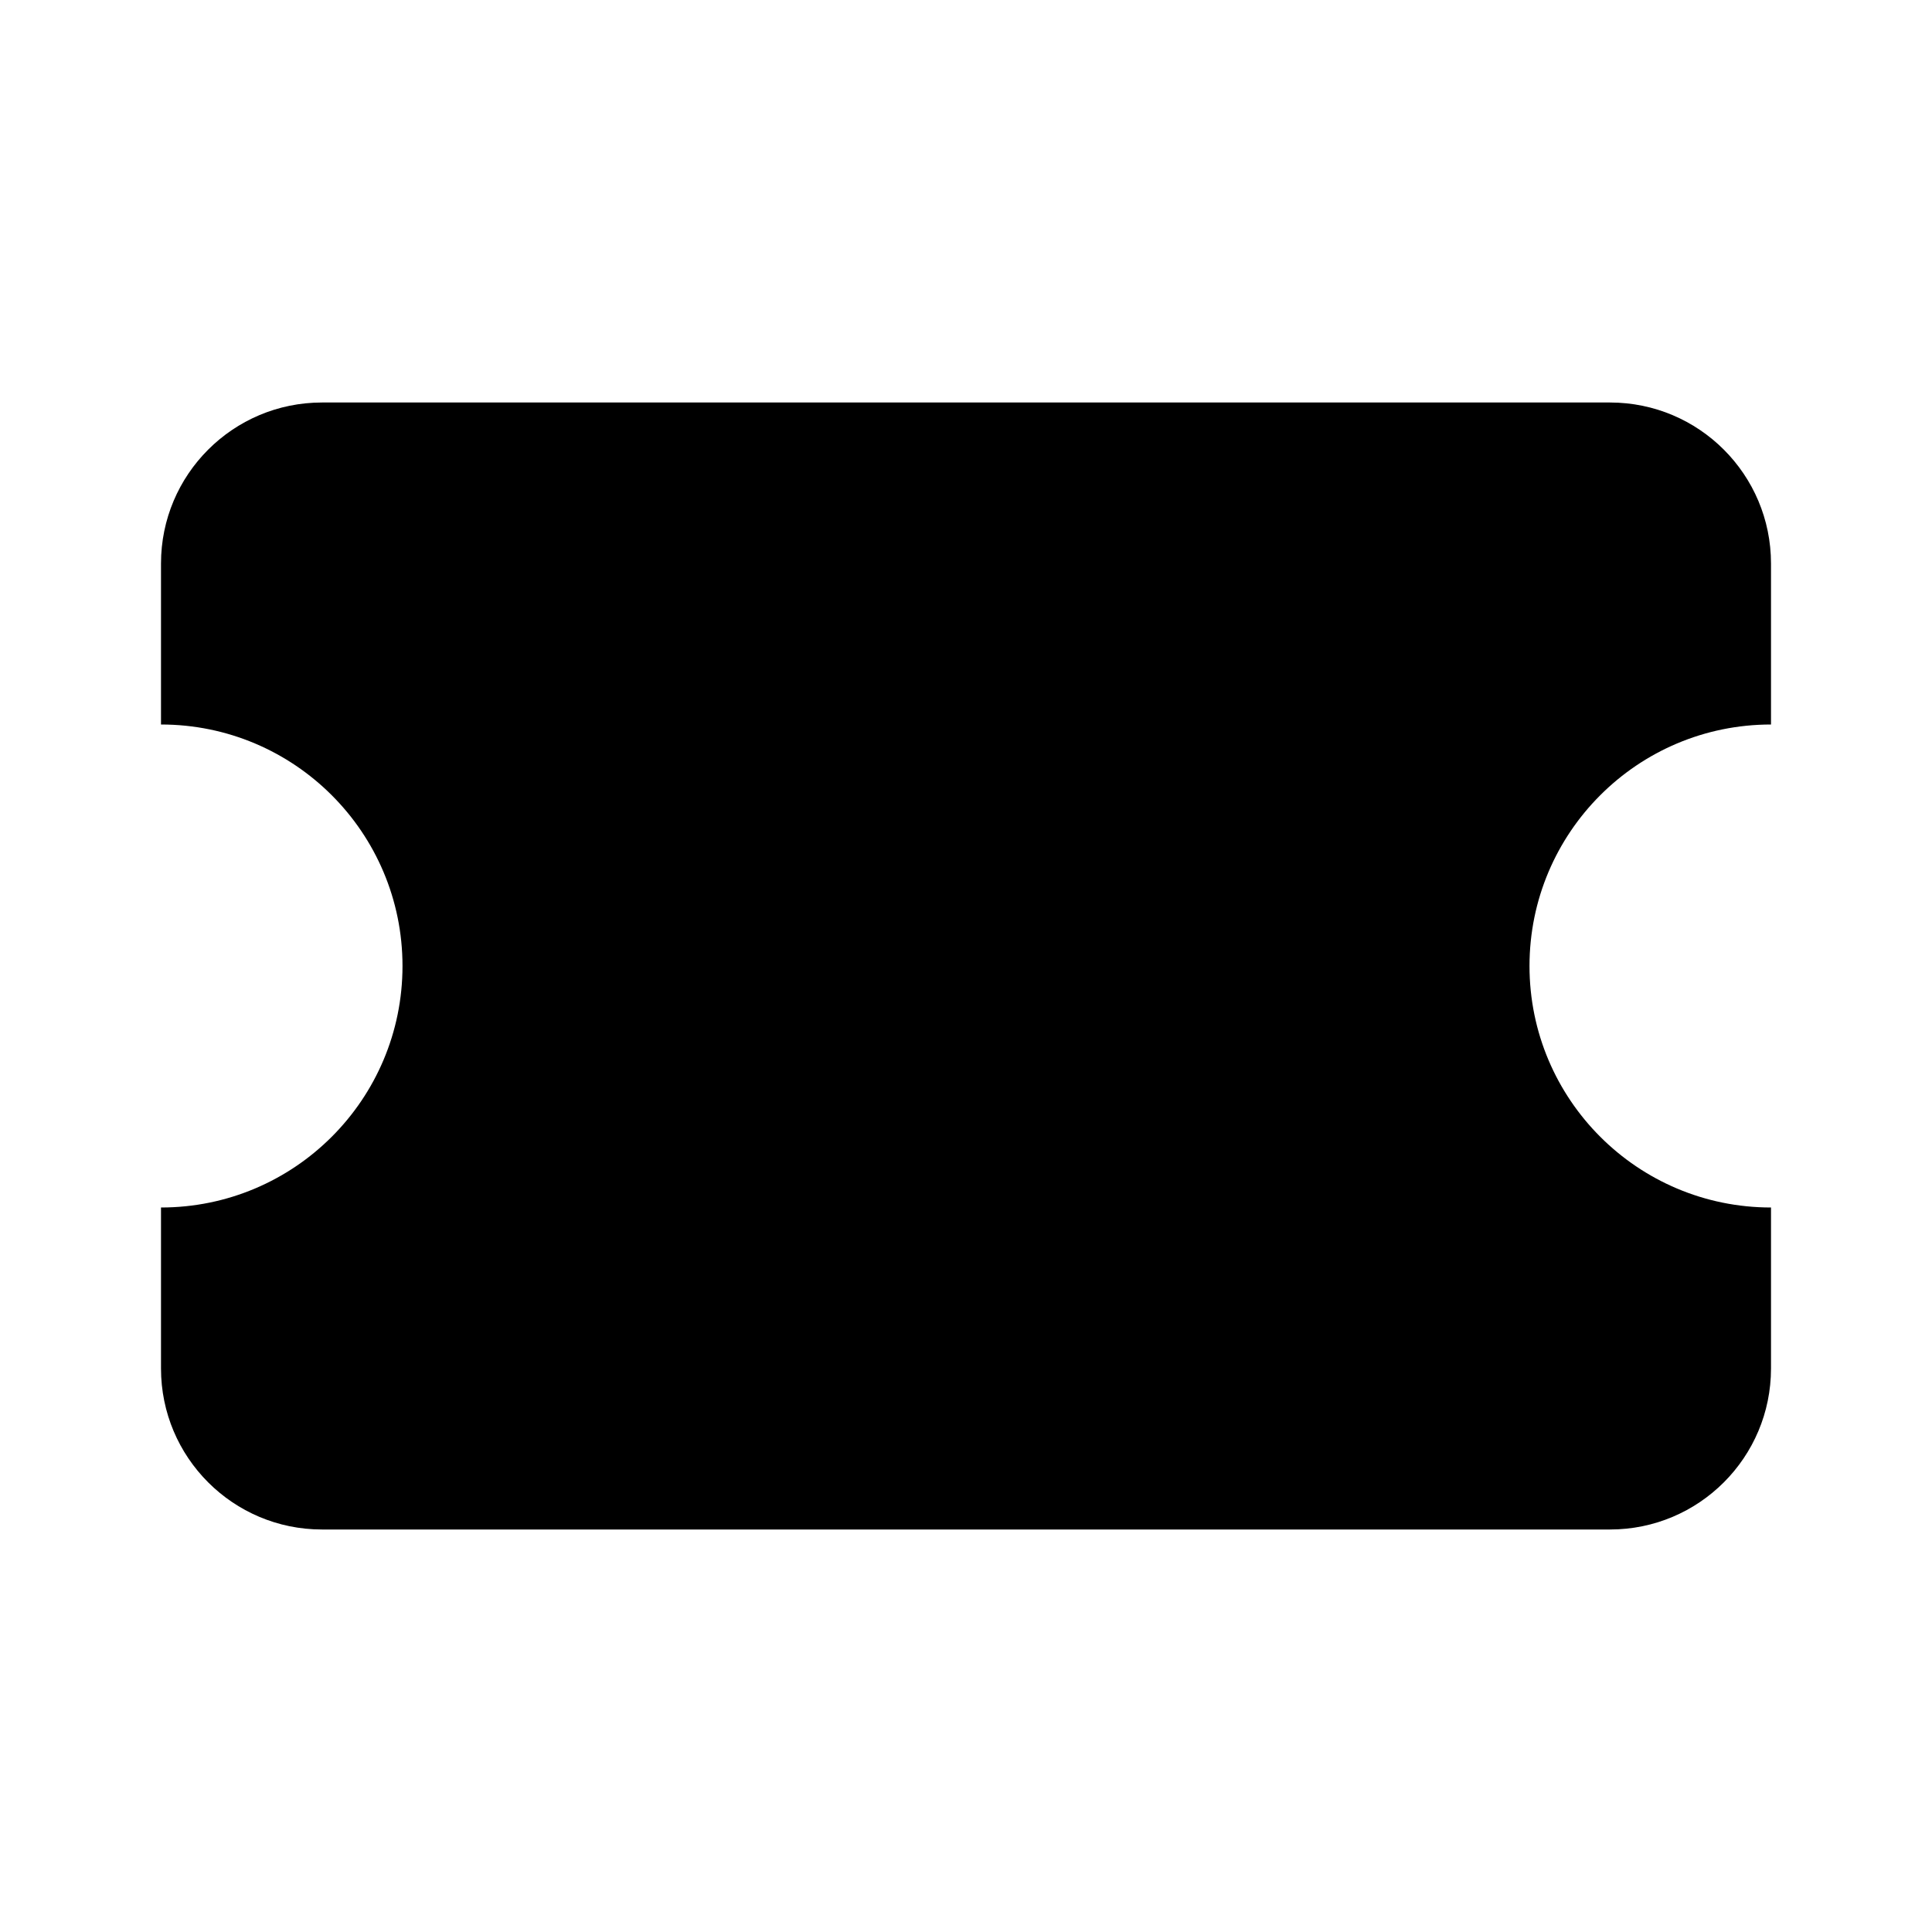
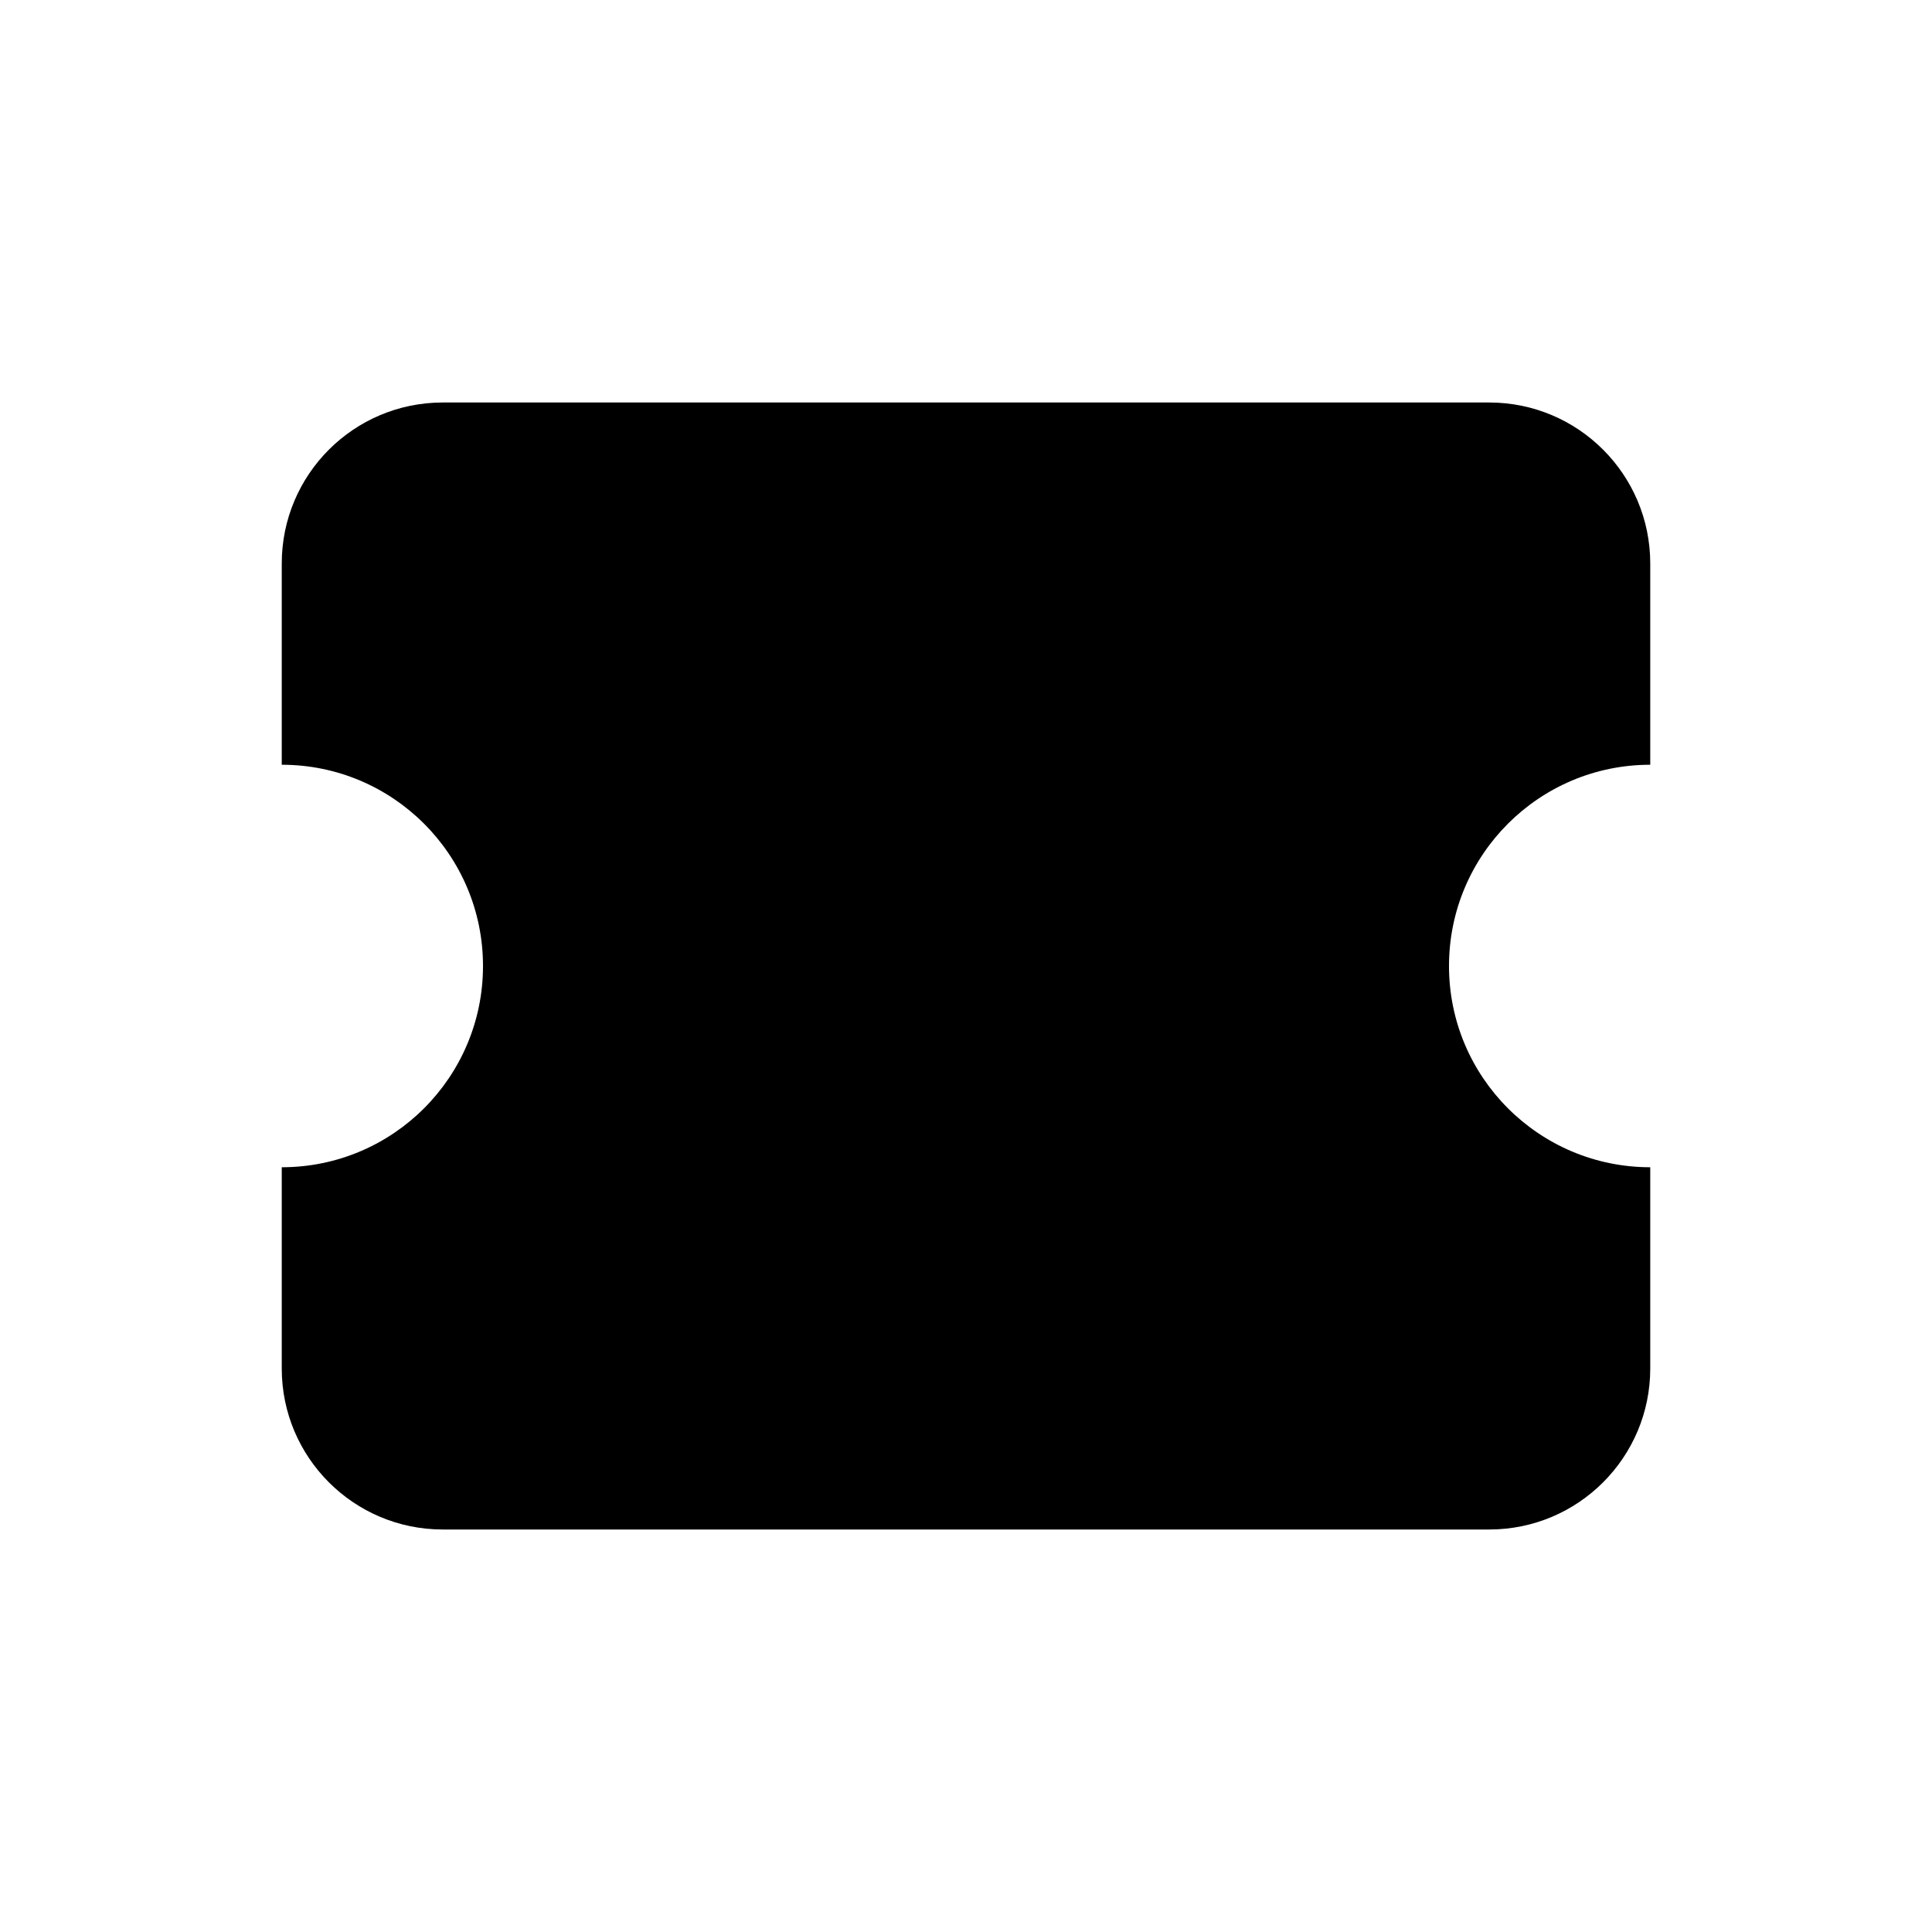
<svg xmlns="http://www.w3.org/2000/svg" viewBox="0 0 24 24">
-   <path d="M2 9a3 3 0 0 1 0 6v2a2 2 0 0 0 2 2h16a2 2 0 0 0 2-2v-2a3 3 0 0 1 0-6V7a2 2 0 0 0-2-2H4a2 2 0 0 0-2 2Z" />
-   <path d="M13 5v2" />
-   <path d="M13 17v2" />
-   <path d="M13 11v2" />
+   <path d="M3.5 7a2 2 0 0 1 2-2h13a2 2 0 0 1 2 2v2.5a2.5 2.5 0 0 0 0 5V17a2 2 0 0 1-2 2h-13a2 2 0 0 1-2-2v-2.5a2.5 2.5 0 0 0 0-5Z" />
+   <path d="M14.5 5.5v2M14.5 11v2M14.5 16.5v2" />
</svg>
